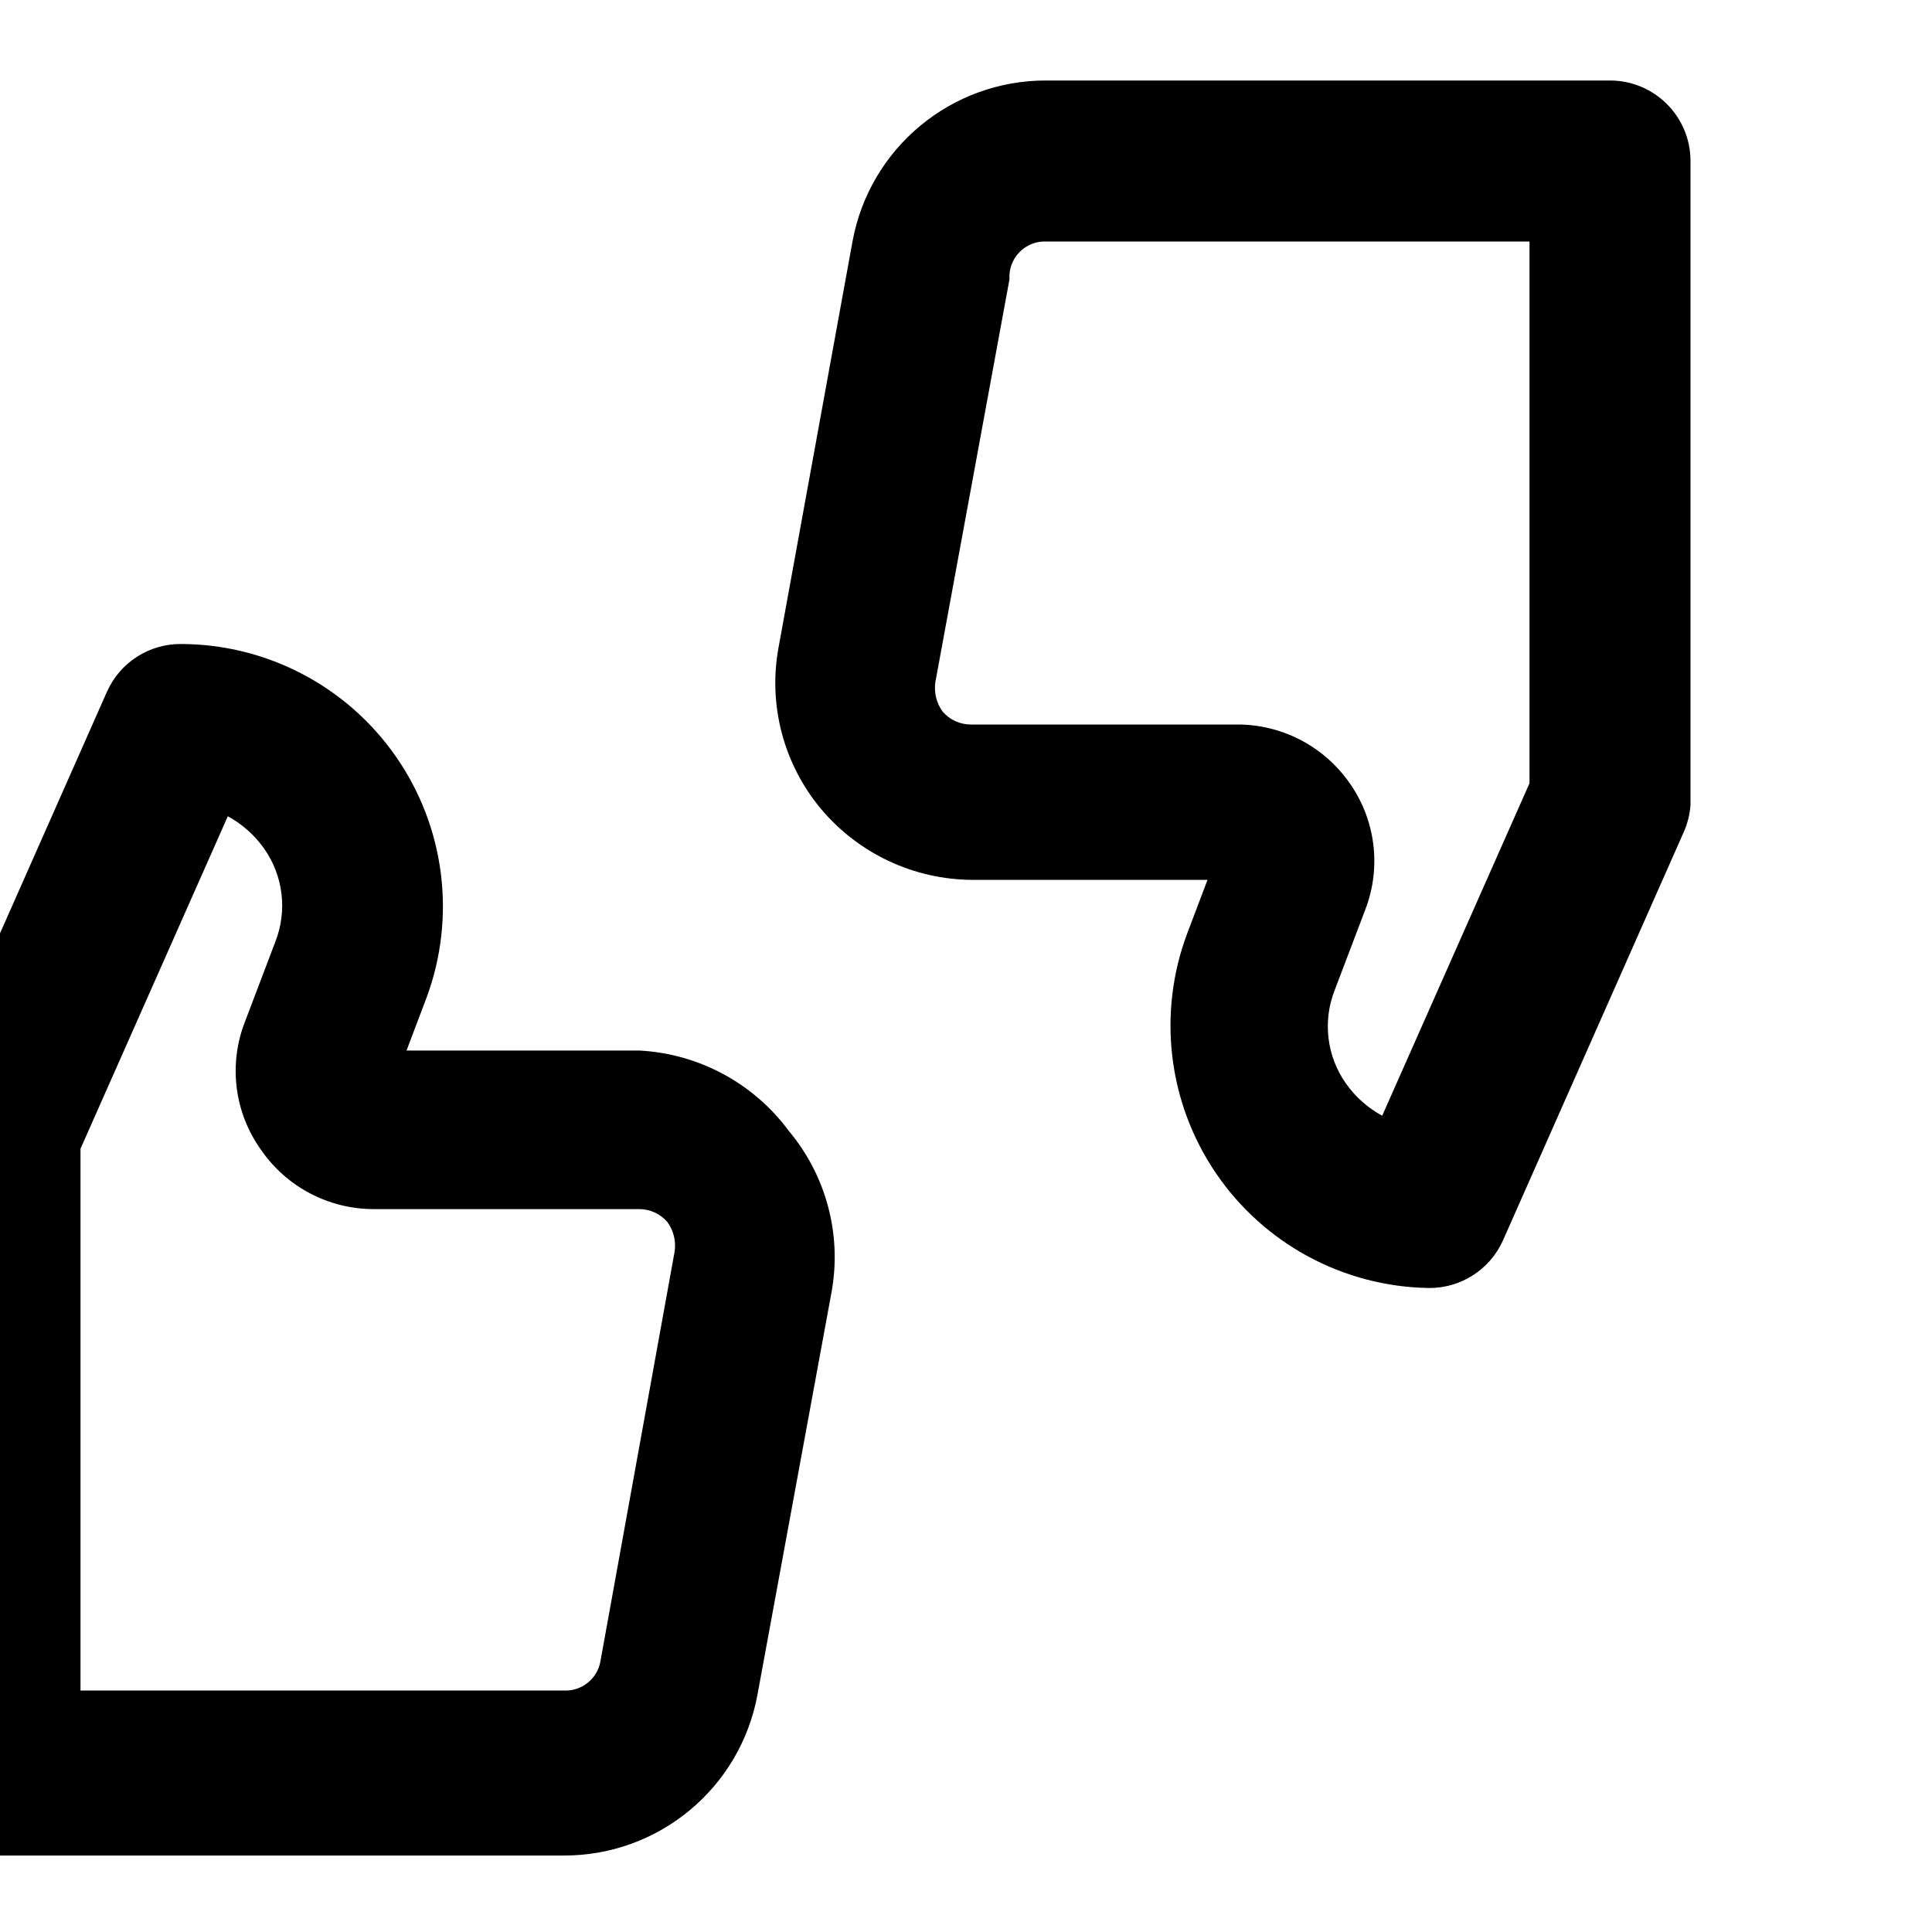
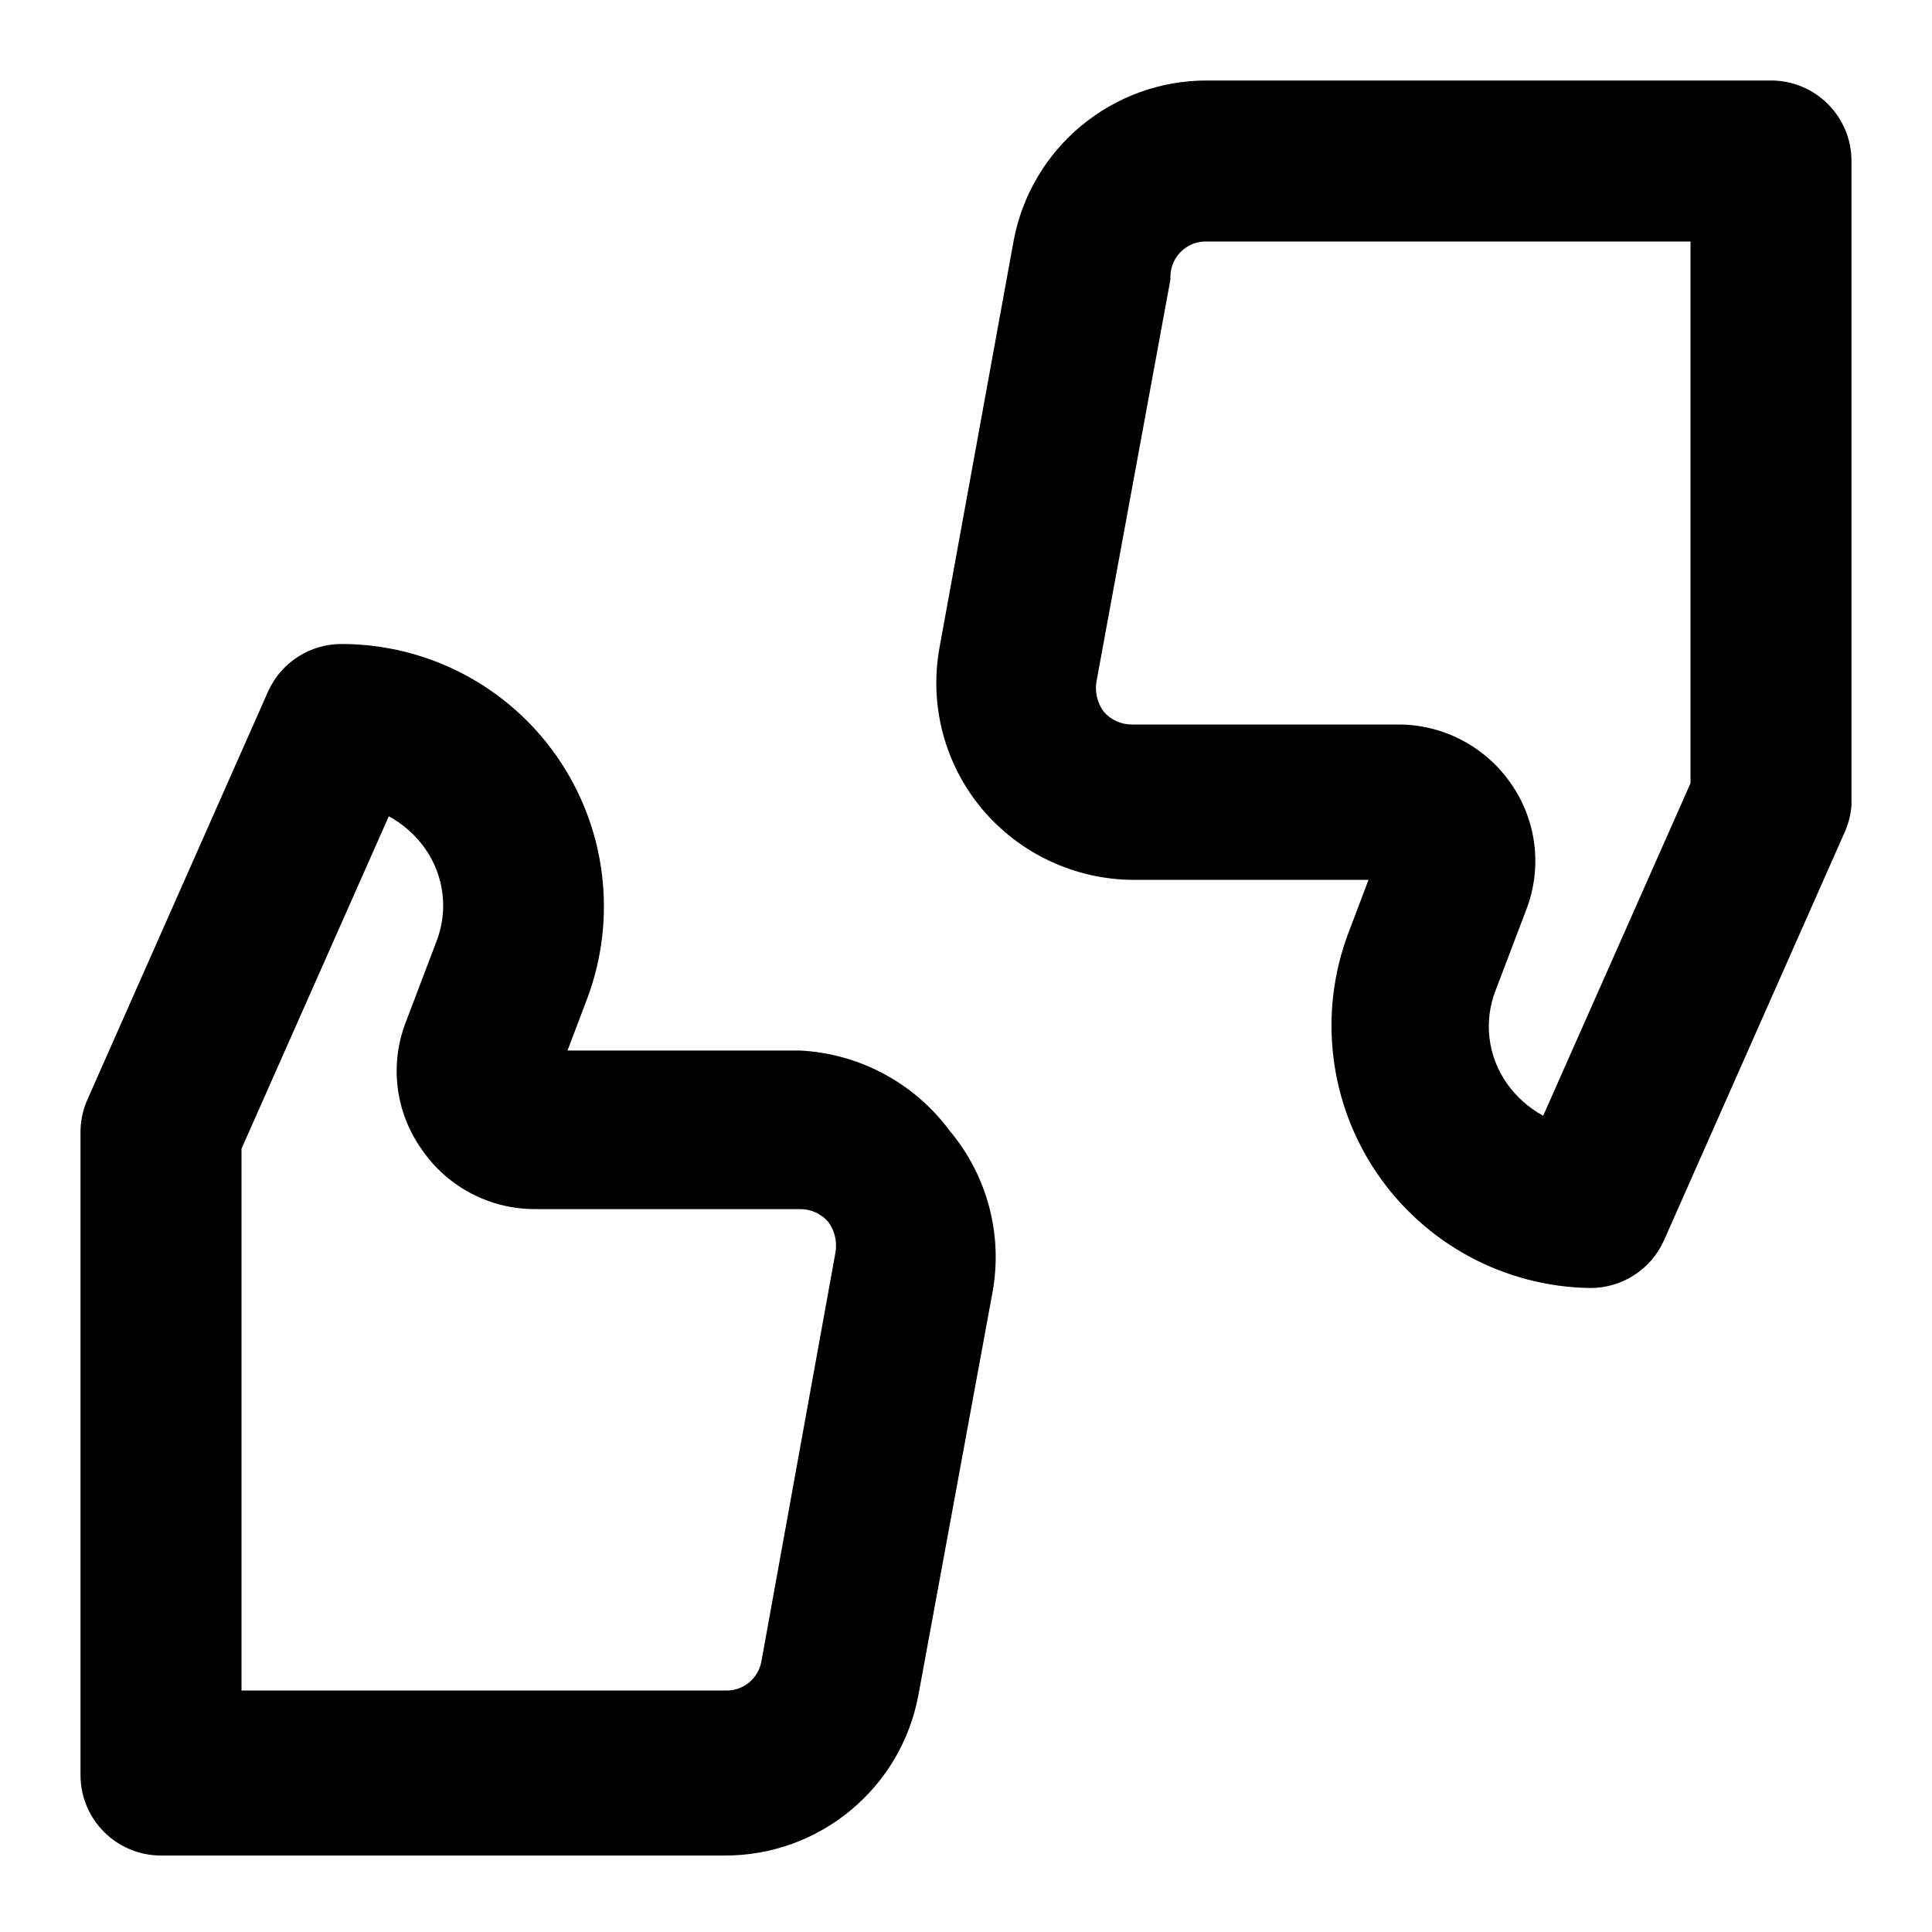
- <svg xmlns="http://www.w3.org/2000/svg" fill="#000000" width="800px" height="800px" viewBox="2 0 24 24">
+ <svg xmlns="http://www.w3.org/2000/svg" fill="#000000" width="800px" height="800px" viewBox="0 0 24 24">
  <path d="M22,1H15a2.44,2.44,0,0,0-2.41,2l-.92,5.05a2.44,2.44,0,0,0,.53,2,2.47,2.47,0,0,0,1.88.88H17l-.25.66A3.26,3.26,0,0,0,19.75,16a1,1,0,0,0,.92-.59l2.24-5.06A1,1,0,0,0,23,10V2A1,1,0,0,0,22,1ZM21,9.73l-1.83,4.13a1.33,1.33,0,0,1-.45-.4,1.23,1.23,0,0,1-.14-1.16l.38-1a1.68,1.68,0,0,0-.2-1.58A1.7,1.7,0,0,0,17.35,9H14.06a.46.46,0,0,1-.35-.16.5.5,0,0,1-.09-.37l.92-5A.44.44,0,0,1,15,3h6ZM9.94,13.05H7.05l.25-.66A3.26,3.26,0,0,0,4.25,8a1,1,0,0,0-.92.59L1.09,13.65a1,1,0,0,0-.09.4v8a1,1,0,0,0,1,1H9a2.44,2.44,0,0,0,2.41-2l.92-5a2.44,2.44,0,0,0-.53-2A2.47,2.47,0,0,0,9.94,13.05Zm-.48,7.58A.44.44,0,0,1,9,21H3V14.27l1.83-4.13a1.33,1.33,0,0,1,.45.4,1.23,1.23,0,0,1,.14,1.16l-.38,1a1.68,1.68,0,0,0,.2,1.58,1.7,1.7,0,0,0,1.41.74H9.94a.46.46,0,0,1,.35.16.5.5,0,0,1,.09.37Z" />
</svg>
